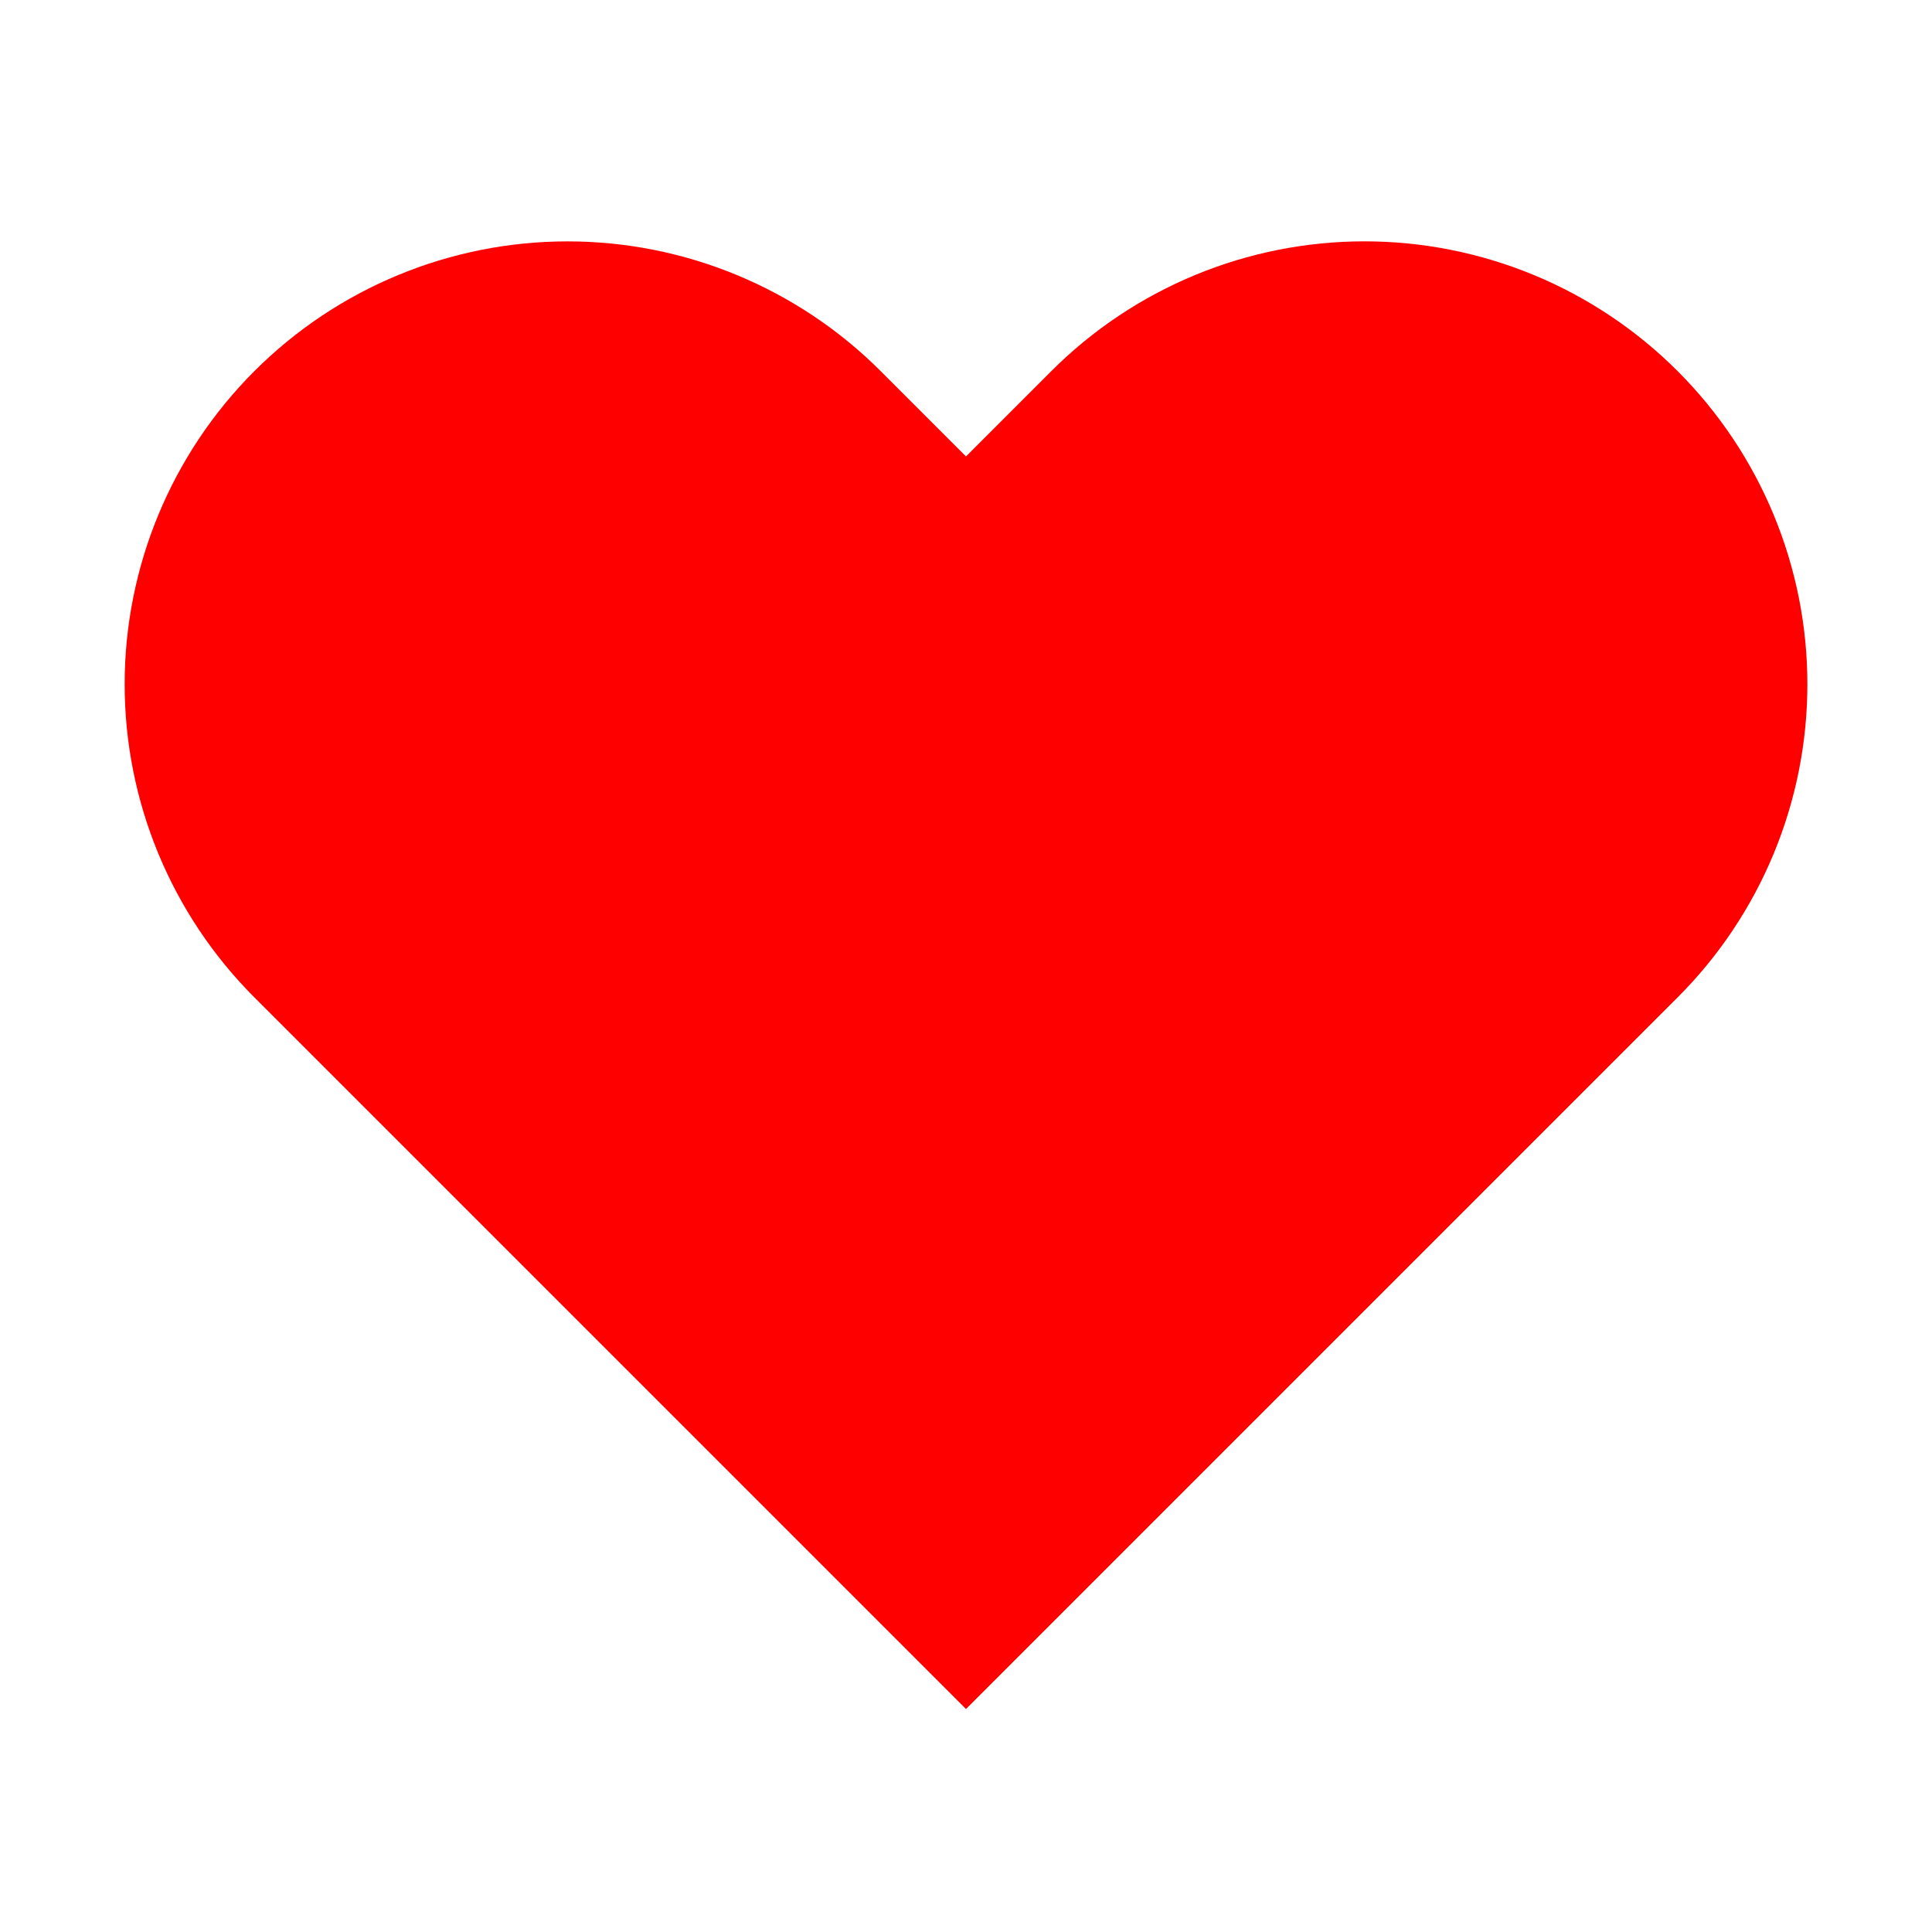
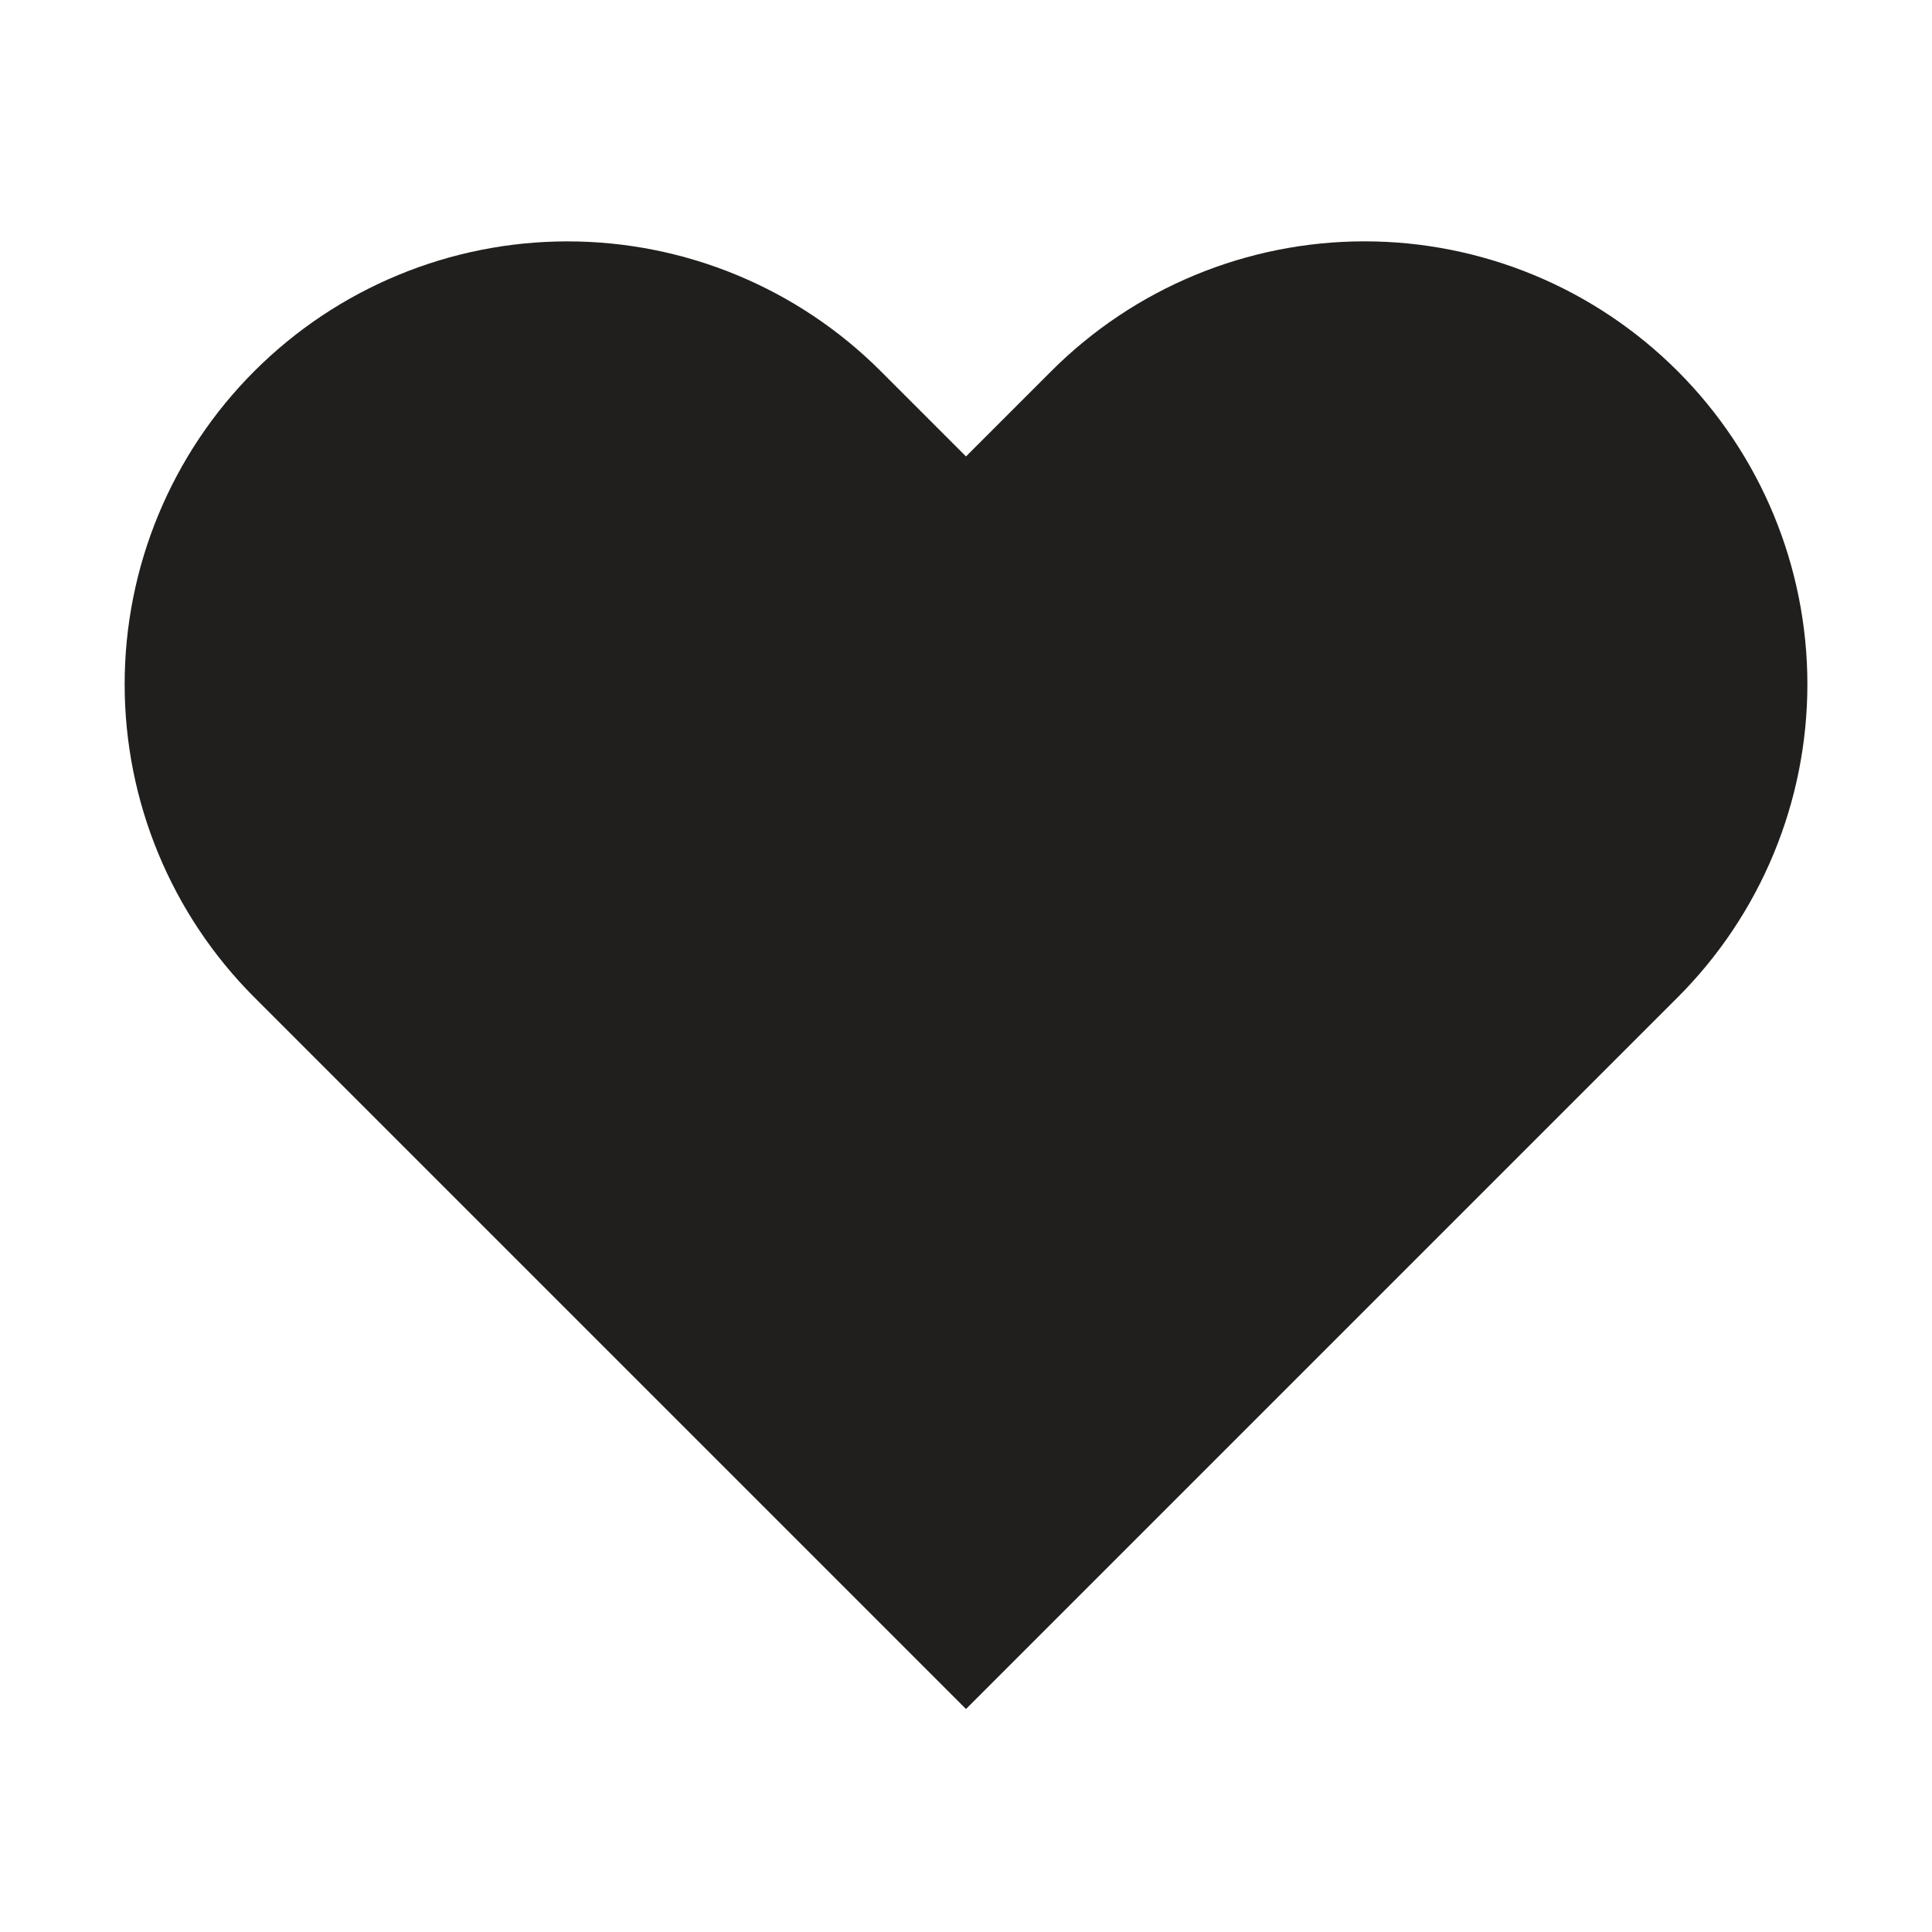
<svg xmlns="http://www.w3.org/2000/svg" width="48" height="48" viewBox="0 0 48 48" fill="none">
-   <path d="M41.68 9.22C40.658 8.198 39.446 7.387 38.111 6.834C36.776 6.281 35.345 5.996 33.9 5.996C32.455 5.996 31.024 6.281 29.689 6.834C28.354 7.387 27.142 8.198 26.12 9.22L24 11.34L21.88 9.22C19.817 7.157 17.018 5.997 14.1 5.997C11.182 5.997 8.383 7.157 6.32 9.22C4.257 11.283 3.097 14.082 3.097 17C3.097 19.918 4.257 22.717 6.32 24.78L8.44 26.9L24 42.46L39.56 26.9L41.68 24.78C42.702 23.759 43.513 22.546 44.066 21.211C44.619 19.876 44.904 18.445 44.904 17C44.904 15.555 44.619 14.124 44.066 12.789C43.513 11.454 42.702 10.242 41.68 9.22Z" fill="#FF0000" />
+   <path d="M41.68 9.22C40.658 8.198 39.446 7.387 38.111 6.834C36.776 6.281 35.345 5.996 33.9 5.996C32.455 5.996 31.024 6.281 29.689 6.834C28.354 7.387 27.142 8.198 26.12 9.22L24 11.34L21.88 9.22C19.817 7.157 17.018 5.997 14.1 5.997C11.182 5.997 8.383 7.157 6.32 9.22C4.257 11.283 3.097 14.082 3.097 17C3.097 19.918 4.257 22.717 6.32 24.78L8.44 26.9L24 42.46L39.56 26.9L41.68 24.78C42.702 23.759 43.513 22.546 44.066 21.211C44.619 19.876 44.904 18.445 44.904 17C44.904 15.555 44.619 14.124 44.066 12.789C43.513 11.454 42.702 10.242 41.68 9.22Z" fill="#201F1D" />
</svg>
